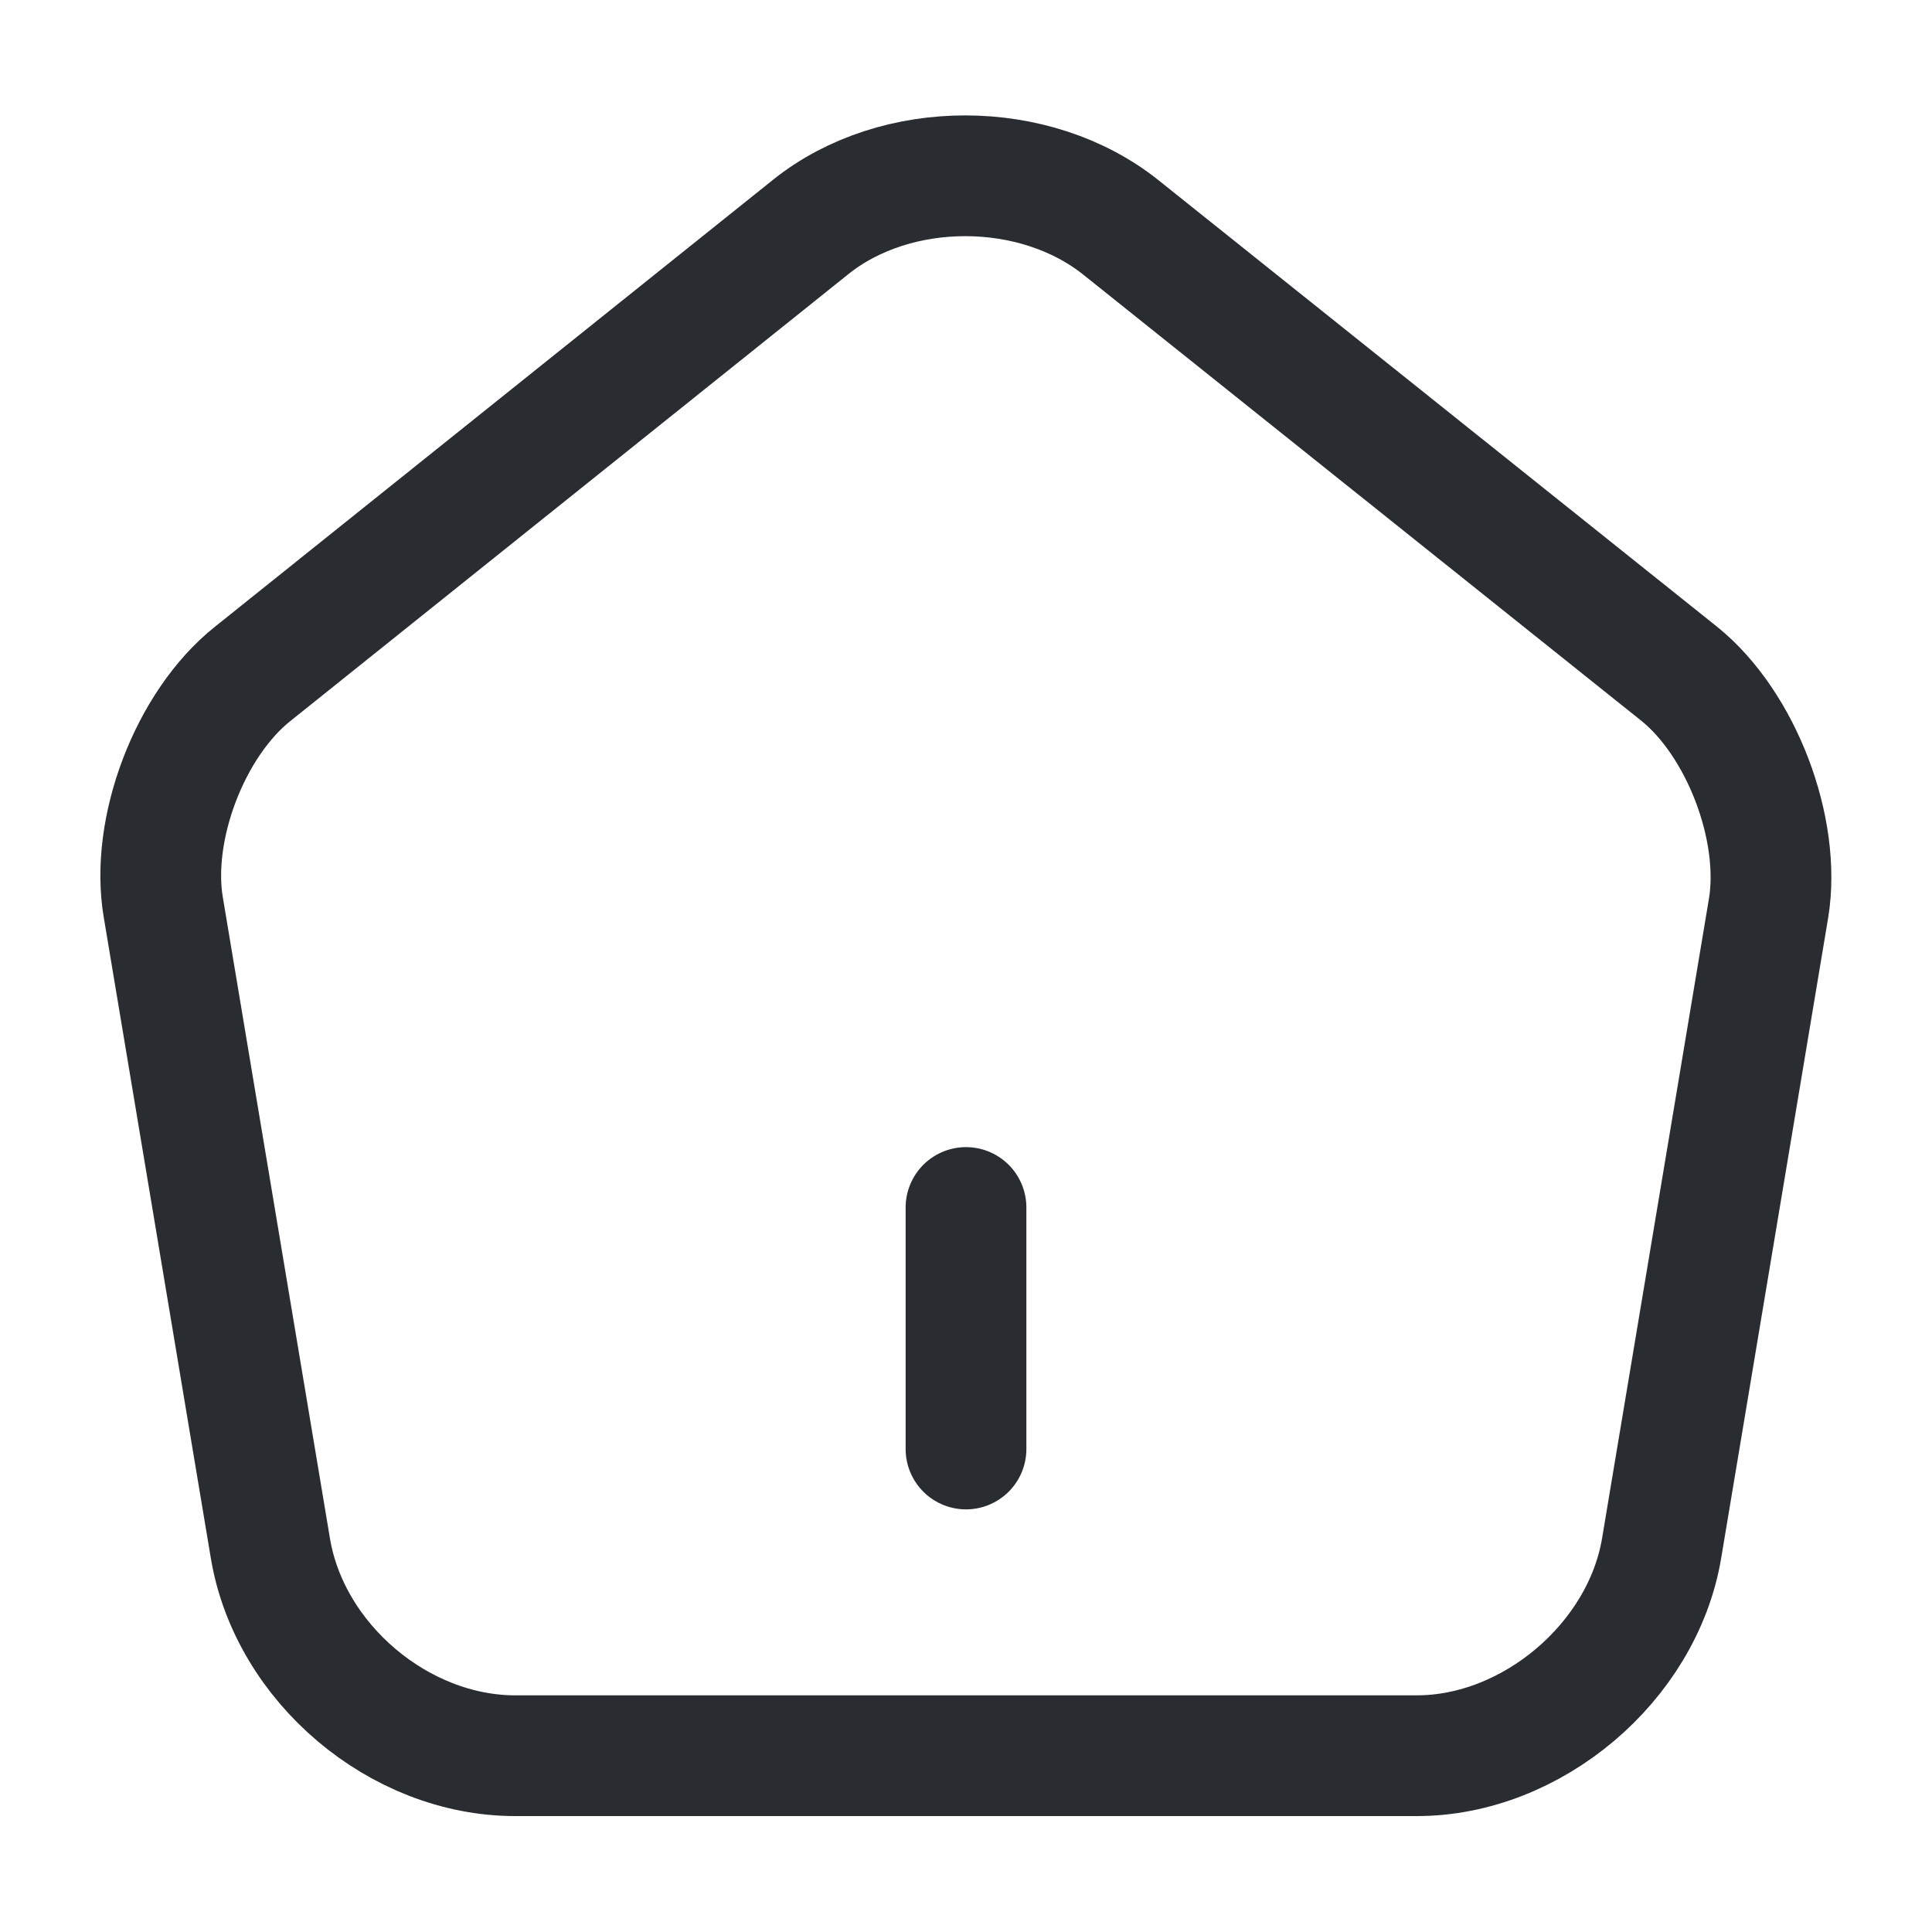
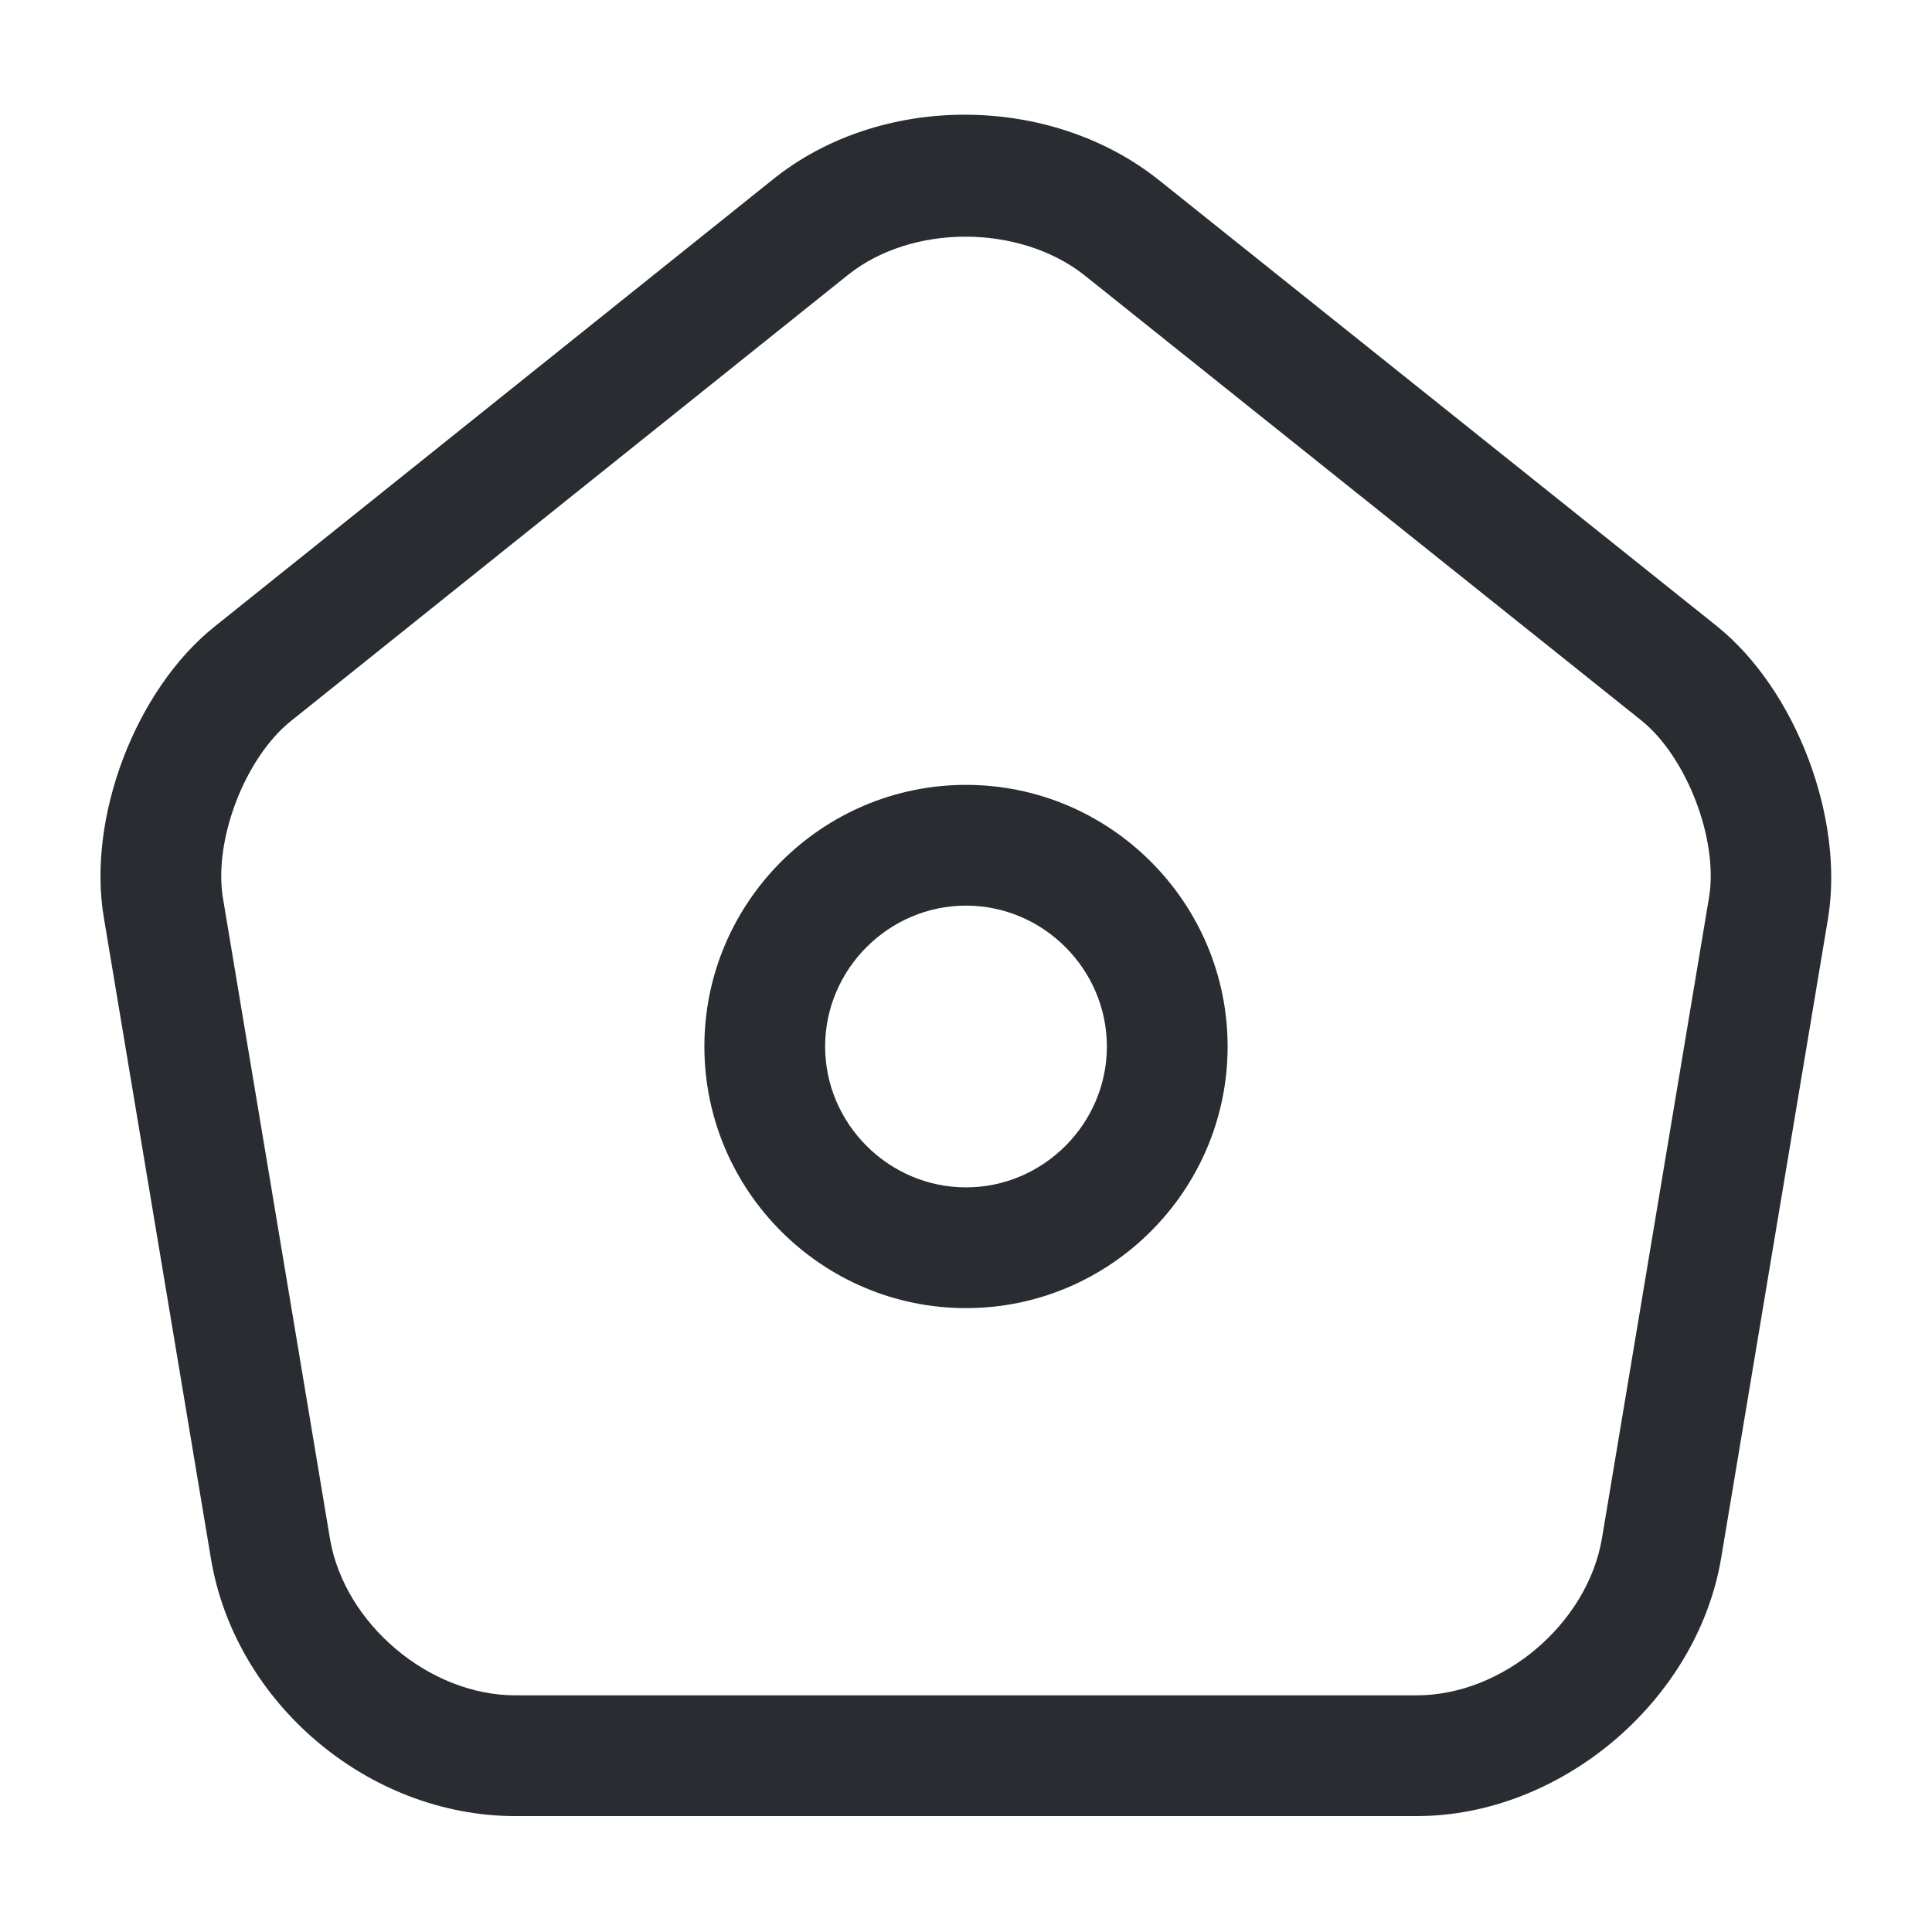
<svg xmlns="http://www.w3.org/2000/svg" width="24" height="24" viewBox="0 0 24 24" fill="none">
-   <path d="M12 18V15" stroke="#292D32" stroke-width="1.5" stroke-linecap="round" stroke-linejoin="round" />
-   <path d="M10.07 2.82L3.14 8.37C2.36 8.99 1.86 10.3 2.03 11.28L3.36 19.24C3.6 20.66 4.96 21.81 6.4 21.81H17.6C19.03 21.81 20.4 20.65 20.64 19.24L21.97 11.28C22.13 10.3 21.63 8.99 20.86 8.37L13.93 2.83C12.86 1.97 11.13 1.97 10.07 2.82Z" stroke="#292D32" stroke-width="1.5" stroke-linecap="round" stroke-linejoin="round" />
+   <path d="M17.6 22.56H6.4C4.58 22.56 2.92 21.16 2.62 19.36L1.29 11.4C1.08 10.16 1.68 8.57 2.67 7.78L9.6 2.23C10.94 1.15 13.05 1.16 14.4 2.24L21.33 7.78C22.31 8.57 22.91 10.16 22.71 11.4L21.38 19.36C21.08 21.13 19.39 22.56 17.6 22.56ZM11.99 2.94C11.46 2.94 10.93 3.1 10.54 3.41L3.61 8.96C3.04 9.42 2.65 10.44 2.77 11.16L4.1 19.12C4.28 20.17 5.33 21.06 6.4 21.06H17.6C18.67 21.06 19.72 20.17 19.9 19.11L21.23 11.15C21.35 10.43 20.95 9.4 20.39 8.95L13.46 3.41C13.06 3.1 12.53 2.94 11.99 2.94Z" fill="#292D32" />
+   <path d="M12 16.25C10.21 16.25 8.75 14.79 8.75 13C8.75 11.21 10.21 9.75 12 9.75C13.79 9.75 15.25 11.21 15.25 13C15.25 14.79 13.79 16.25 12 16.25ZM12 11.25C11.04 11.25 10.25 12.04 10.25 13C10.25 13.96 11.04 14.75 12 14.75C12.96 14.75 13.75 13.96 13.75 13C13.75 12.04 12.96 11.25 12 11.25Z" fill="#292D32" />
</svg>
